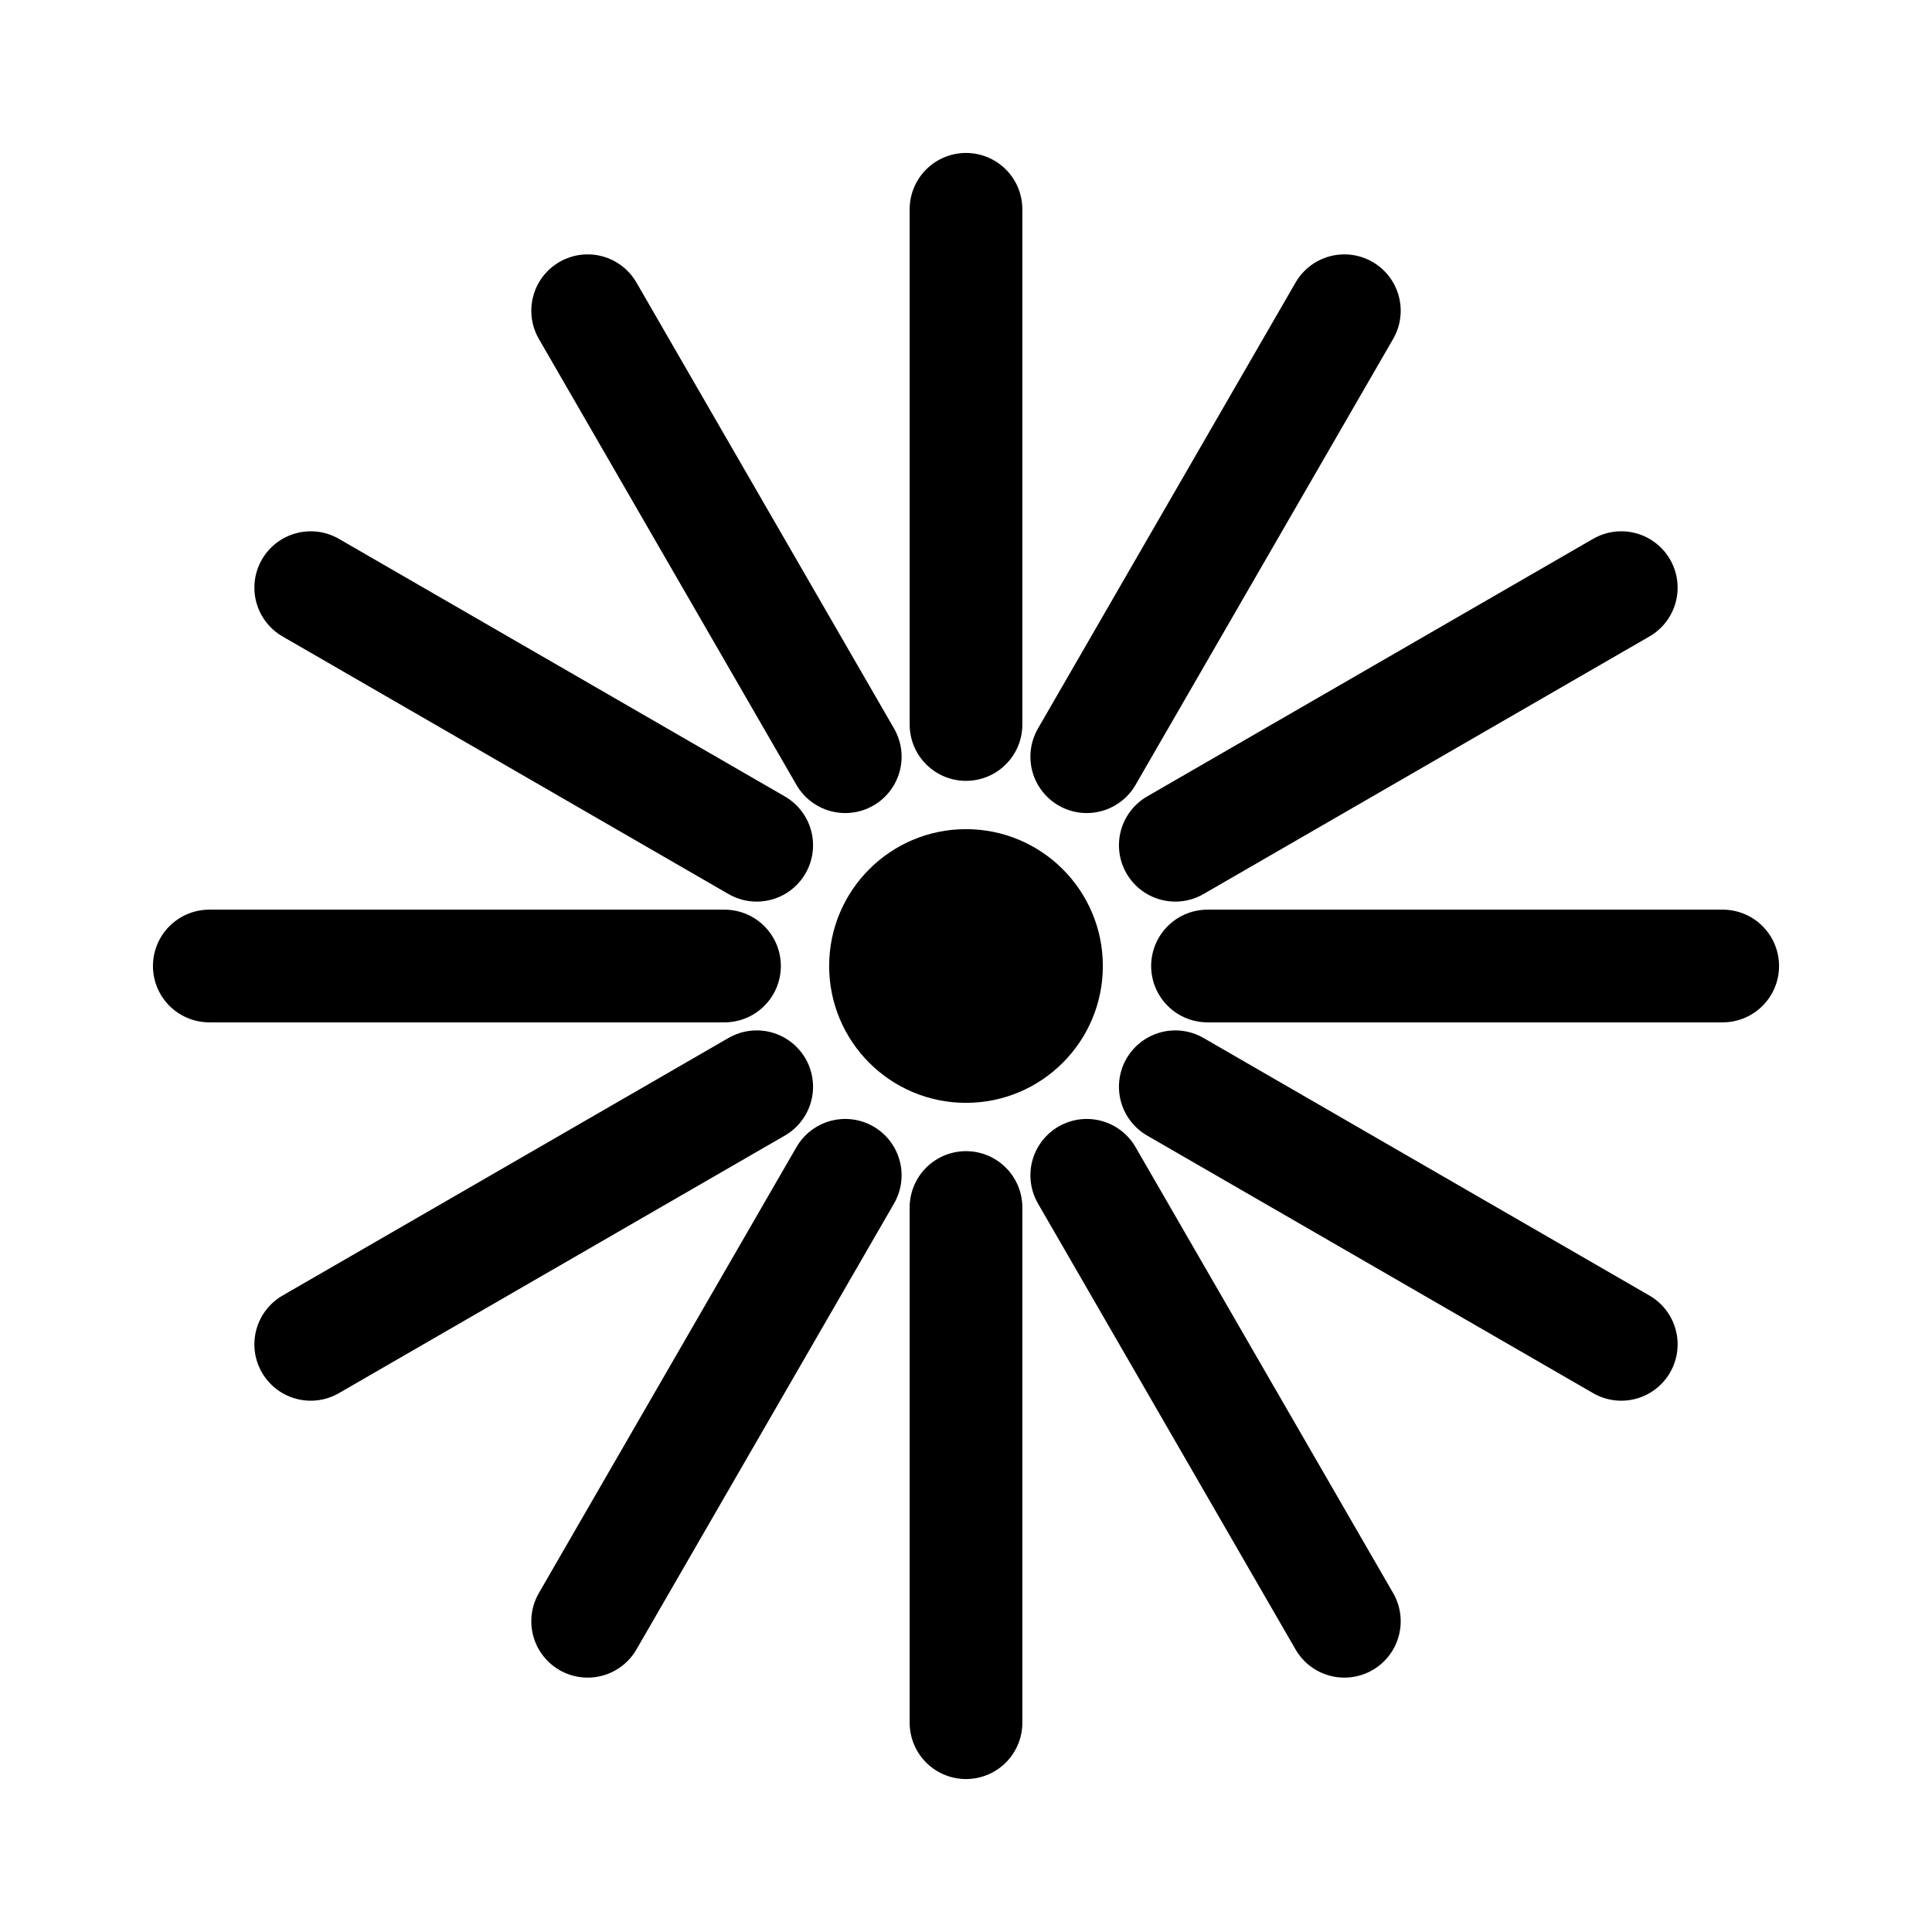
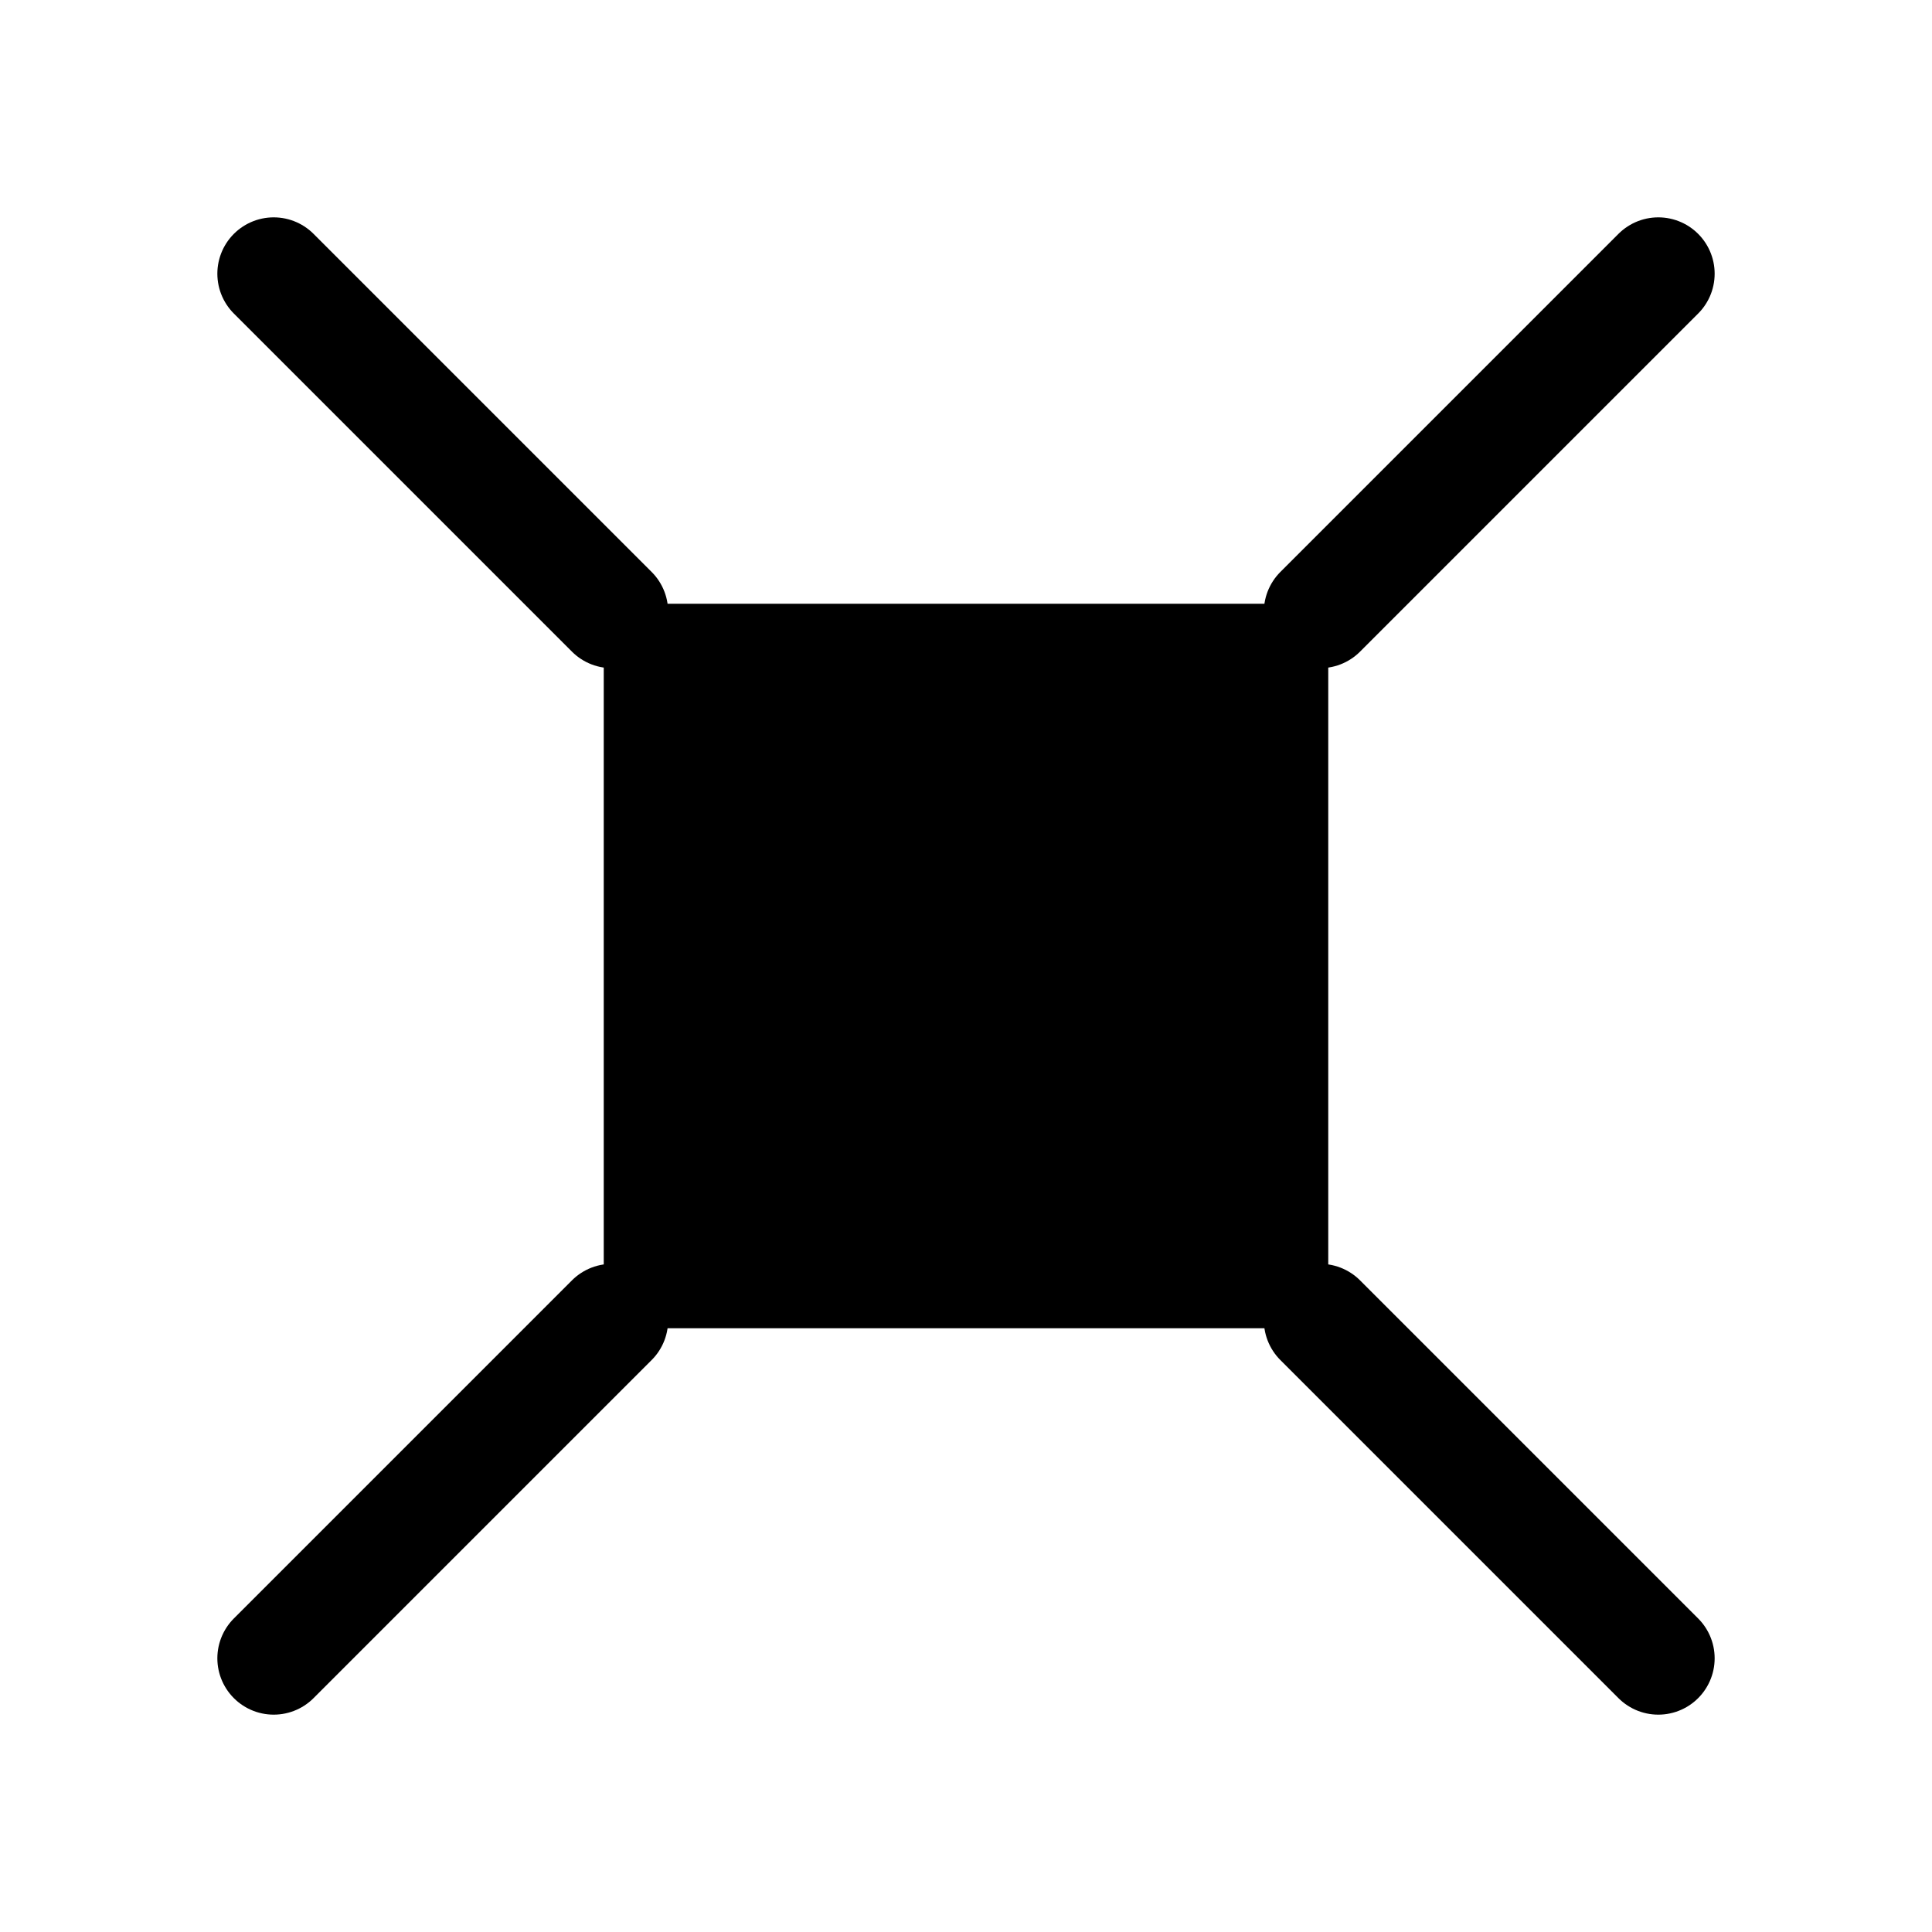
<svg xmlns="http://www.w3.org/2000/svg" viewBox="0 0 24 24" width="24" height="24" fill="none" stroke="currentColor" stroke-width="1.4" stroke-linecap="round" stroke-linejoin="round">
-   <path d="M15,12L21.4,12 M14.6,13.5L20.14,16.7 M13.5,14.6L16.7,20.14 M12,15L12,21.4 M10.5,14.6L7.3,20.14 M9.4,13.5L3.86,16.7 M9,12L2.6,12 M9.4,10.5L3.86,7.3 M10.5,9.4L7.3,3.86 M12,9L12,2.6 M13.5,9.4L16.7,3.86 M14.6,10.5L20.14,7.3" />
-   <path d="M10.3,12A1.7,1.7 0 1,0 13.7,12A1.7,1.7 0 1,0 10.3,12Z" fill="currentColor" stroke="none" />
+   <path d="M16.4,7.6L20.6,3.4 M7.6,7.6L3.4,3.4 M16.4,16.4L20.6,20.6 M7.6,16.4L3.4,20.6" />
+   <path d="M7.5,7.5L16.5,7.5L16.5,16.5L7.5,16.5Z" fill="currentColor" stroke="none" />
</svg>
